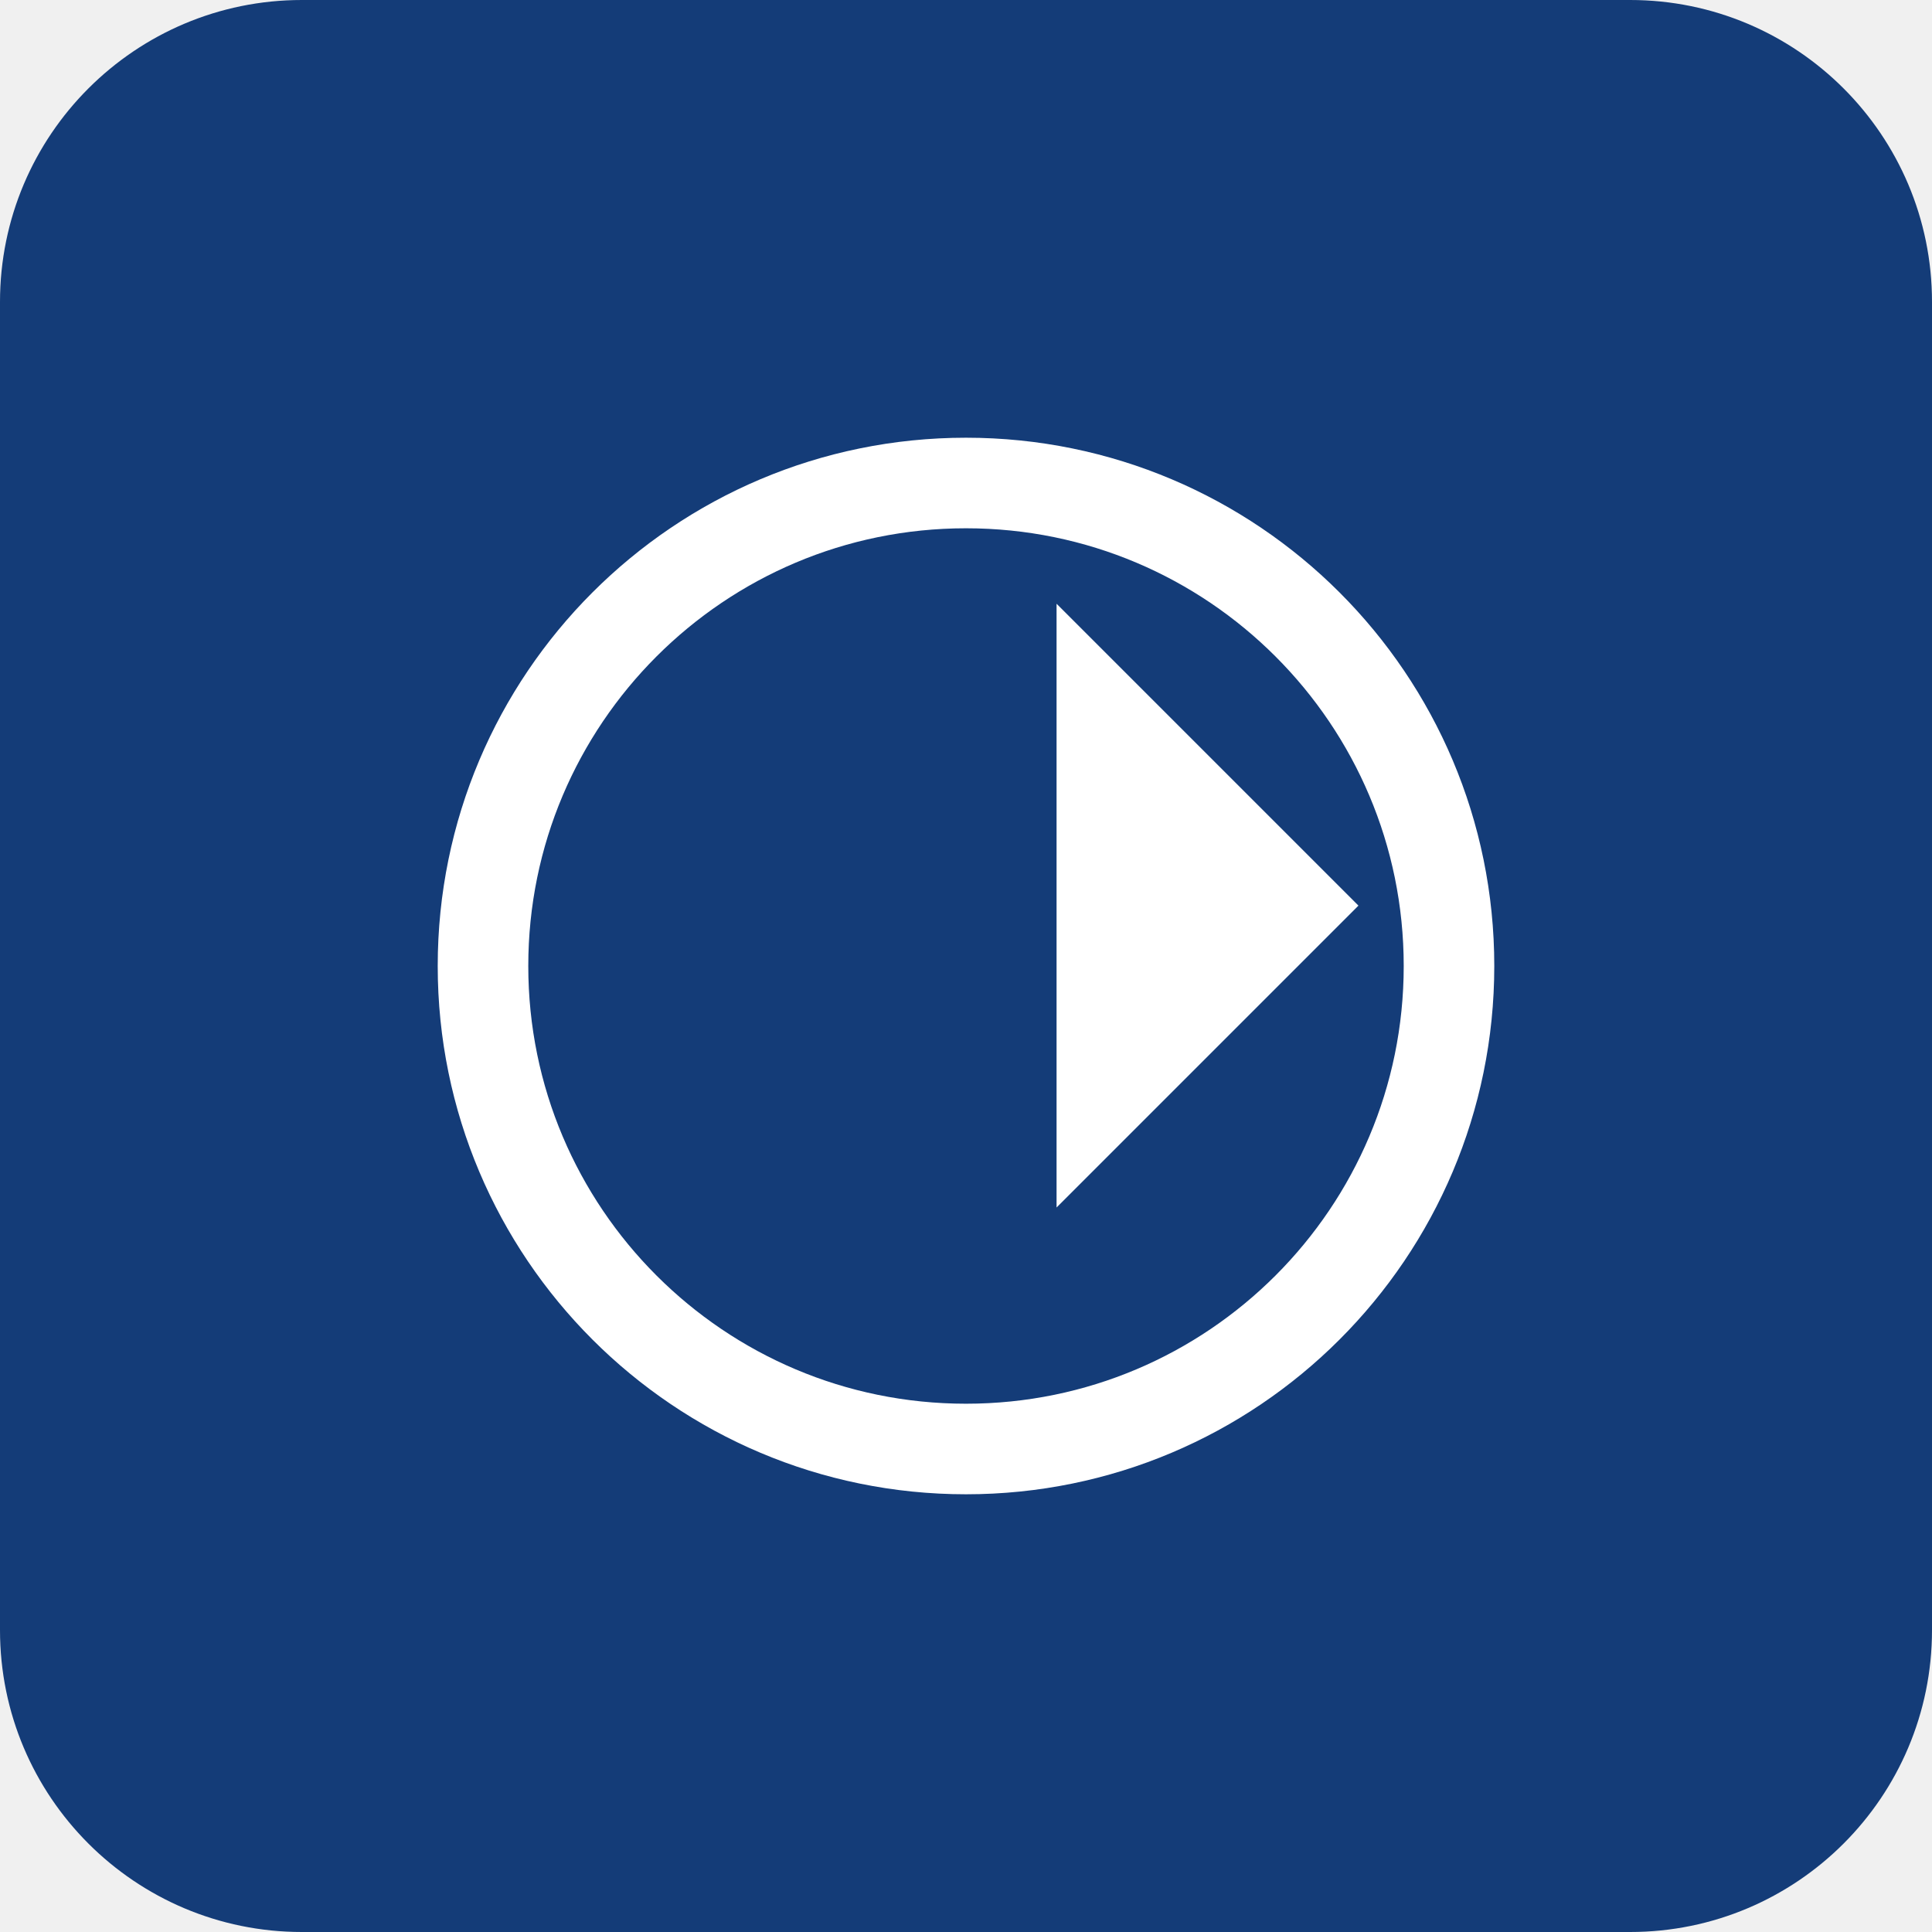
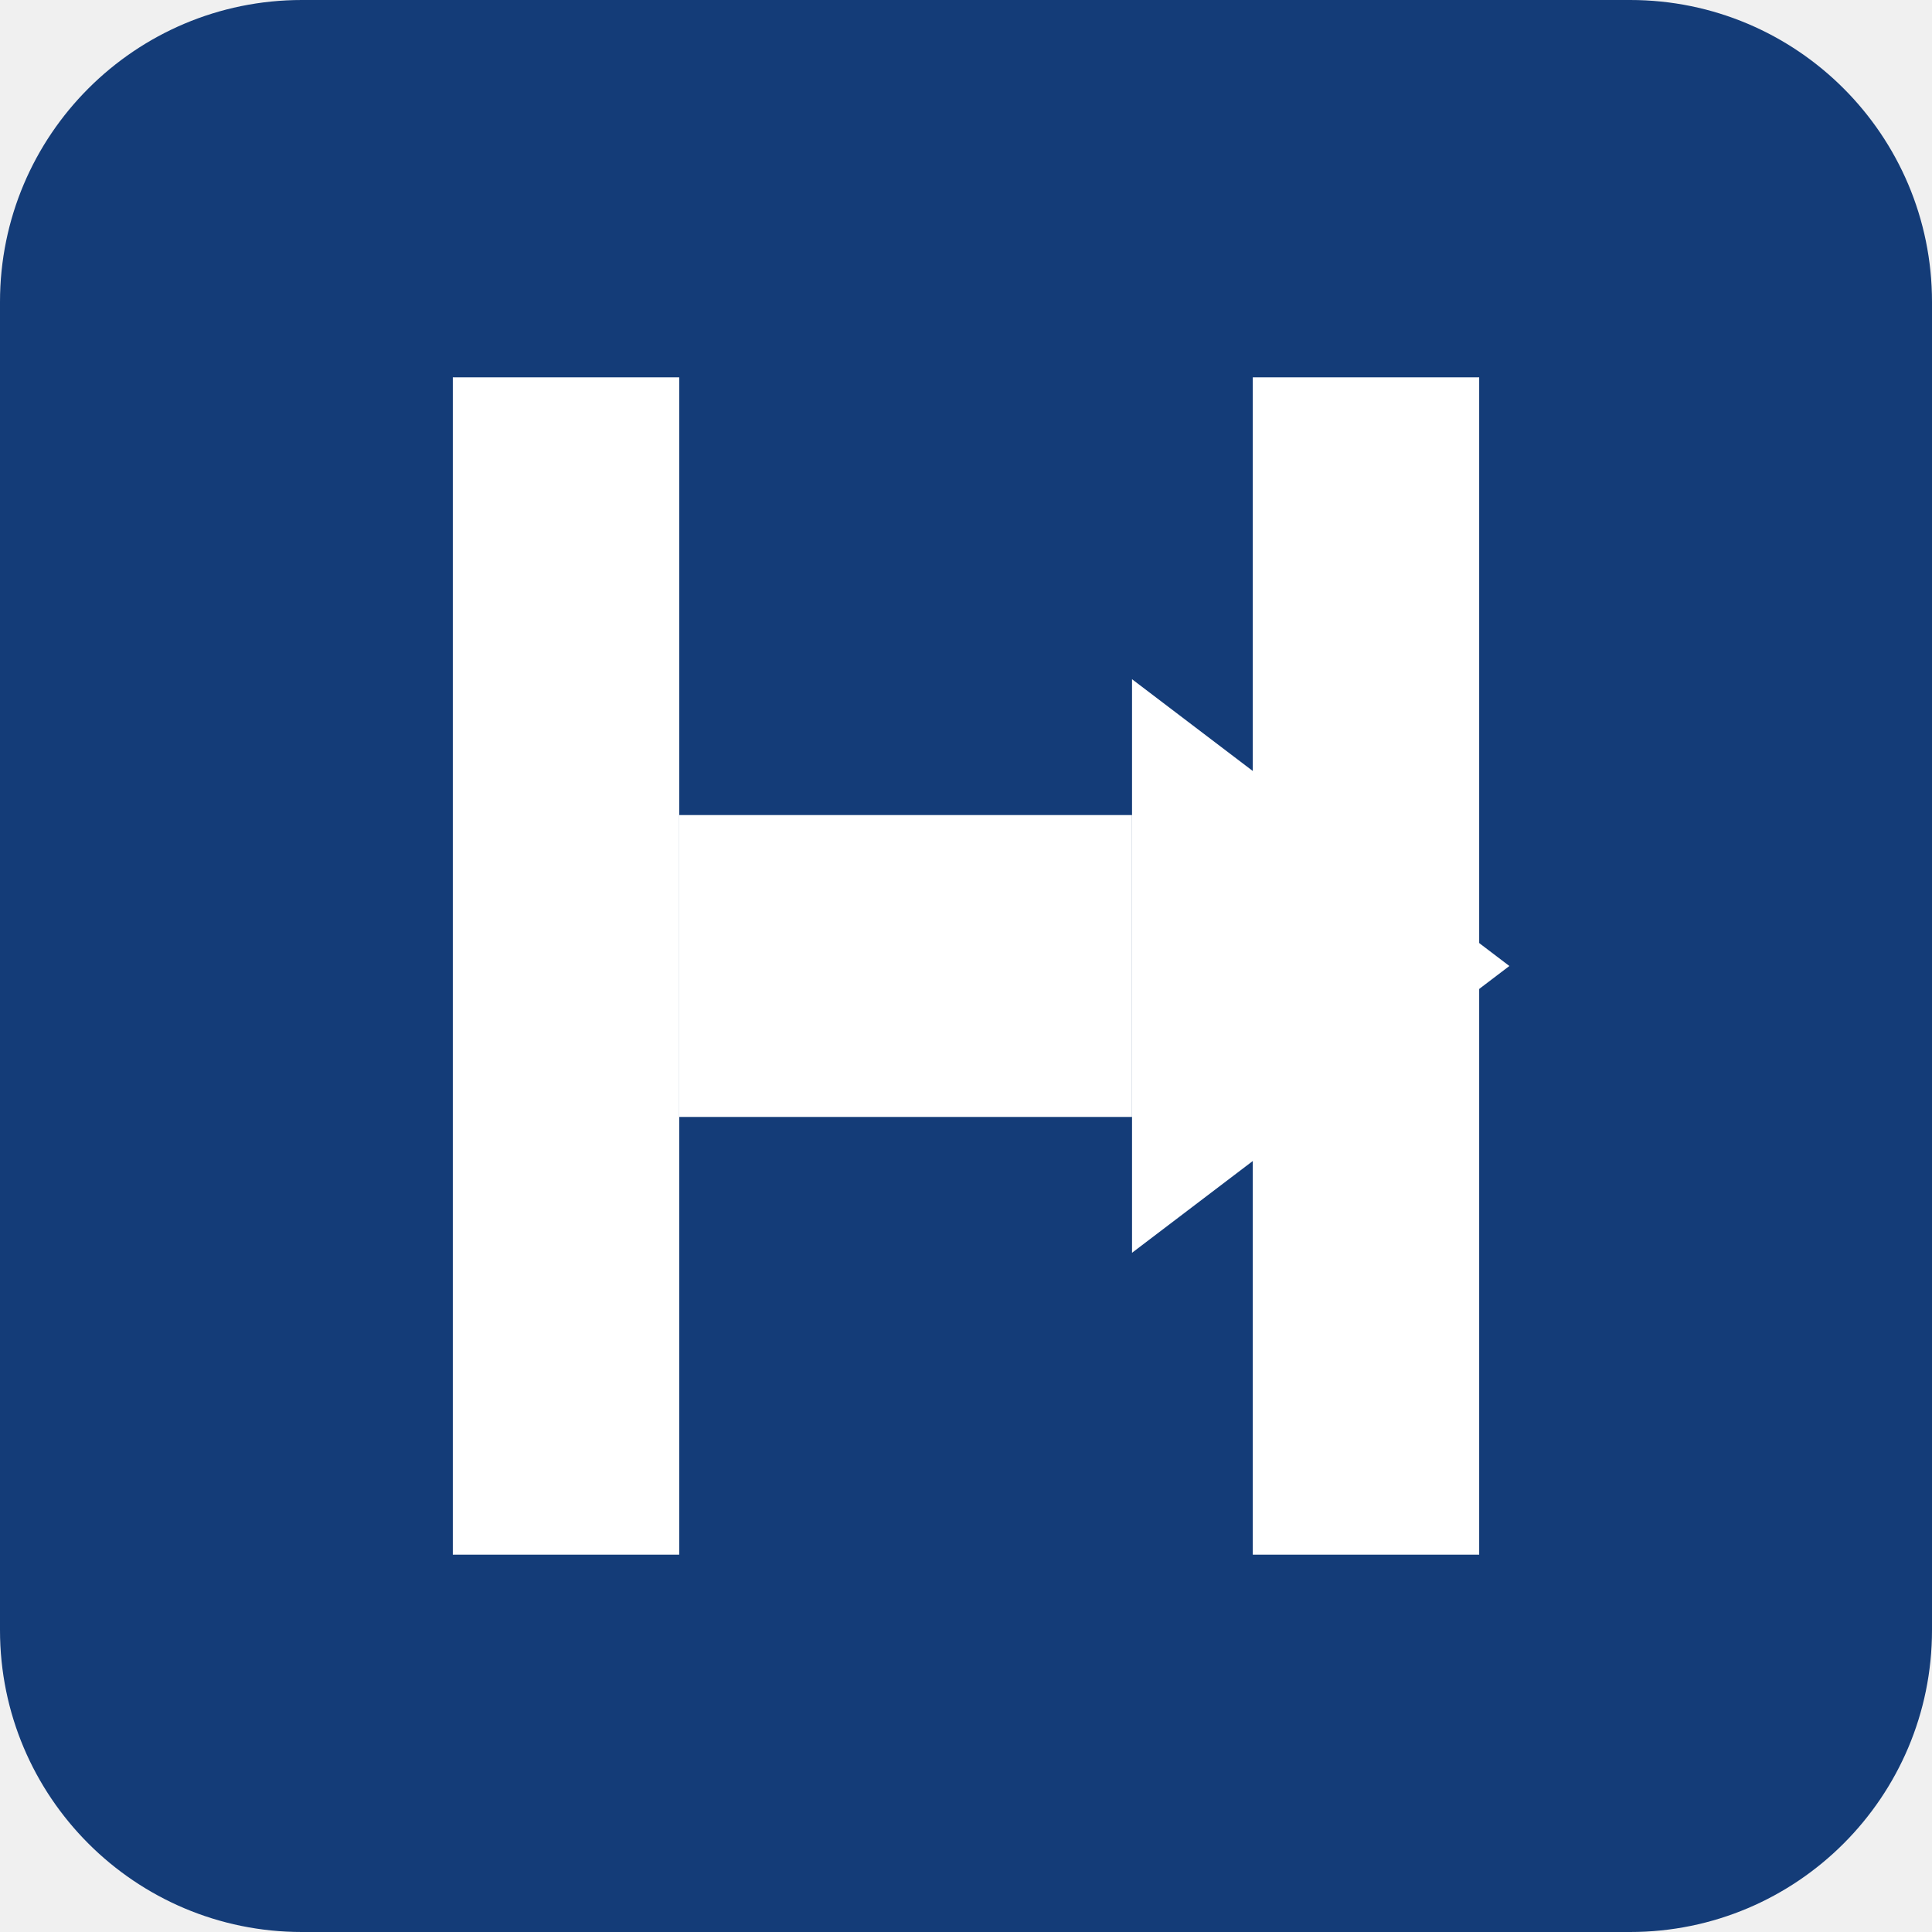
<svg xmlns="http://www.w3.org/2000/svg" viewBox="0 0 256 256">
  <rect width="256" height="256" rx="40" fill="#143c78" />
-   <circle cx="128" cy="128" r="64" stroke="white" stroke-width="12" fill="none" />
-   <polygon points="140,80 180,120 140,160" fill="white" />
+   <rect x="60" y="50" width="30" height="156" fill="white" />
+   <rect x="166" y="50" width="30" height="156" fill="white" />
+   <rect x="90" y="108" width="60" height="40" fill="white" />
+   <polygon points="150,90 200,128 150,166" fill="white" />
</svg>
